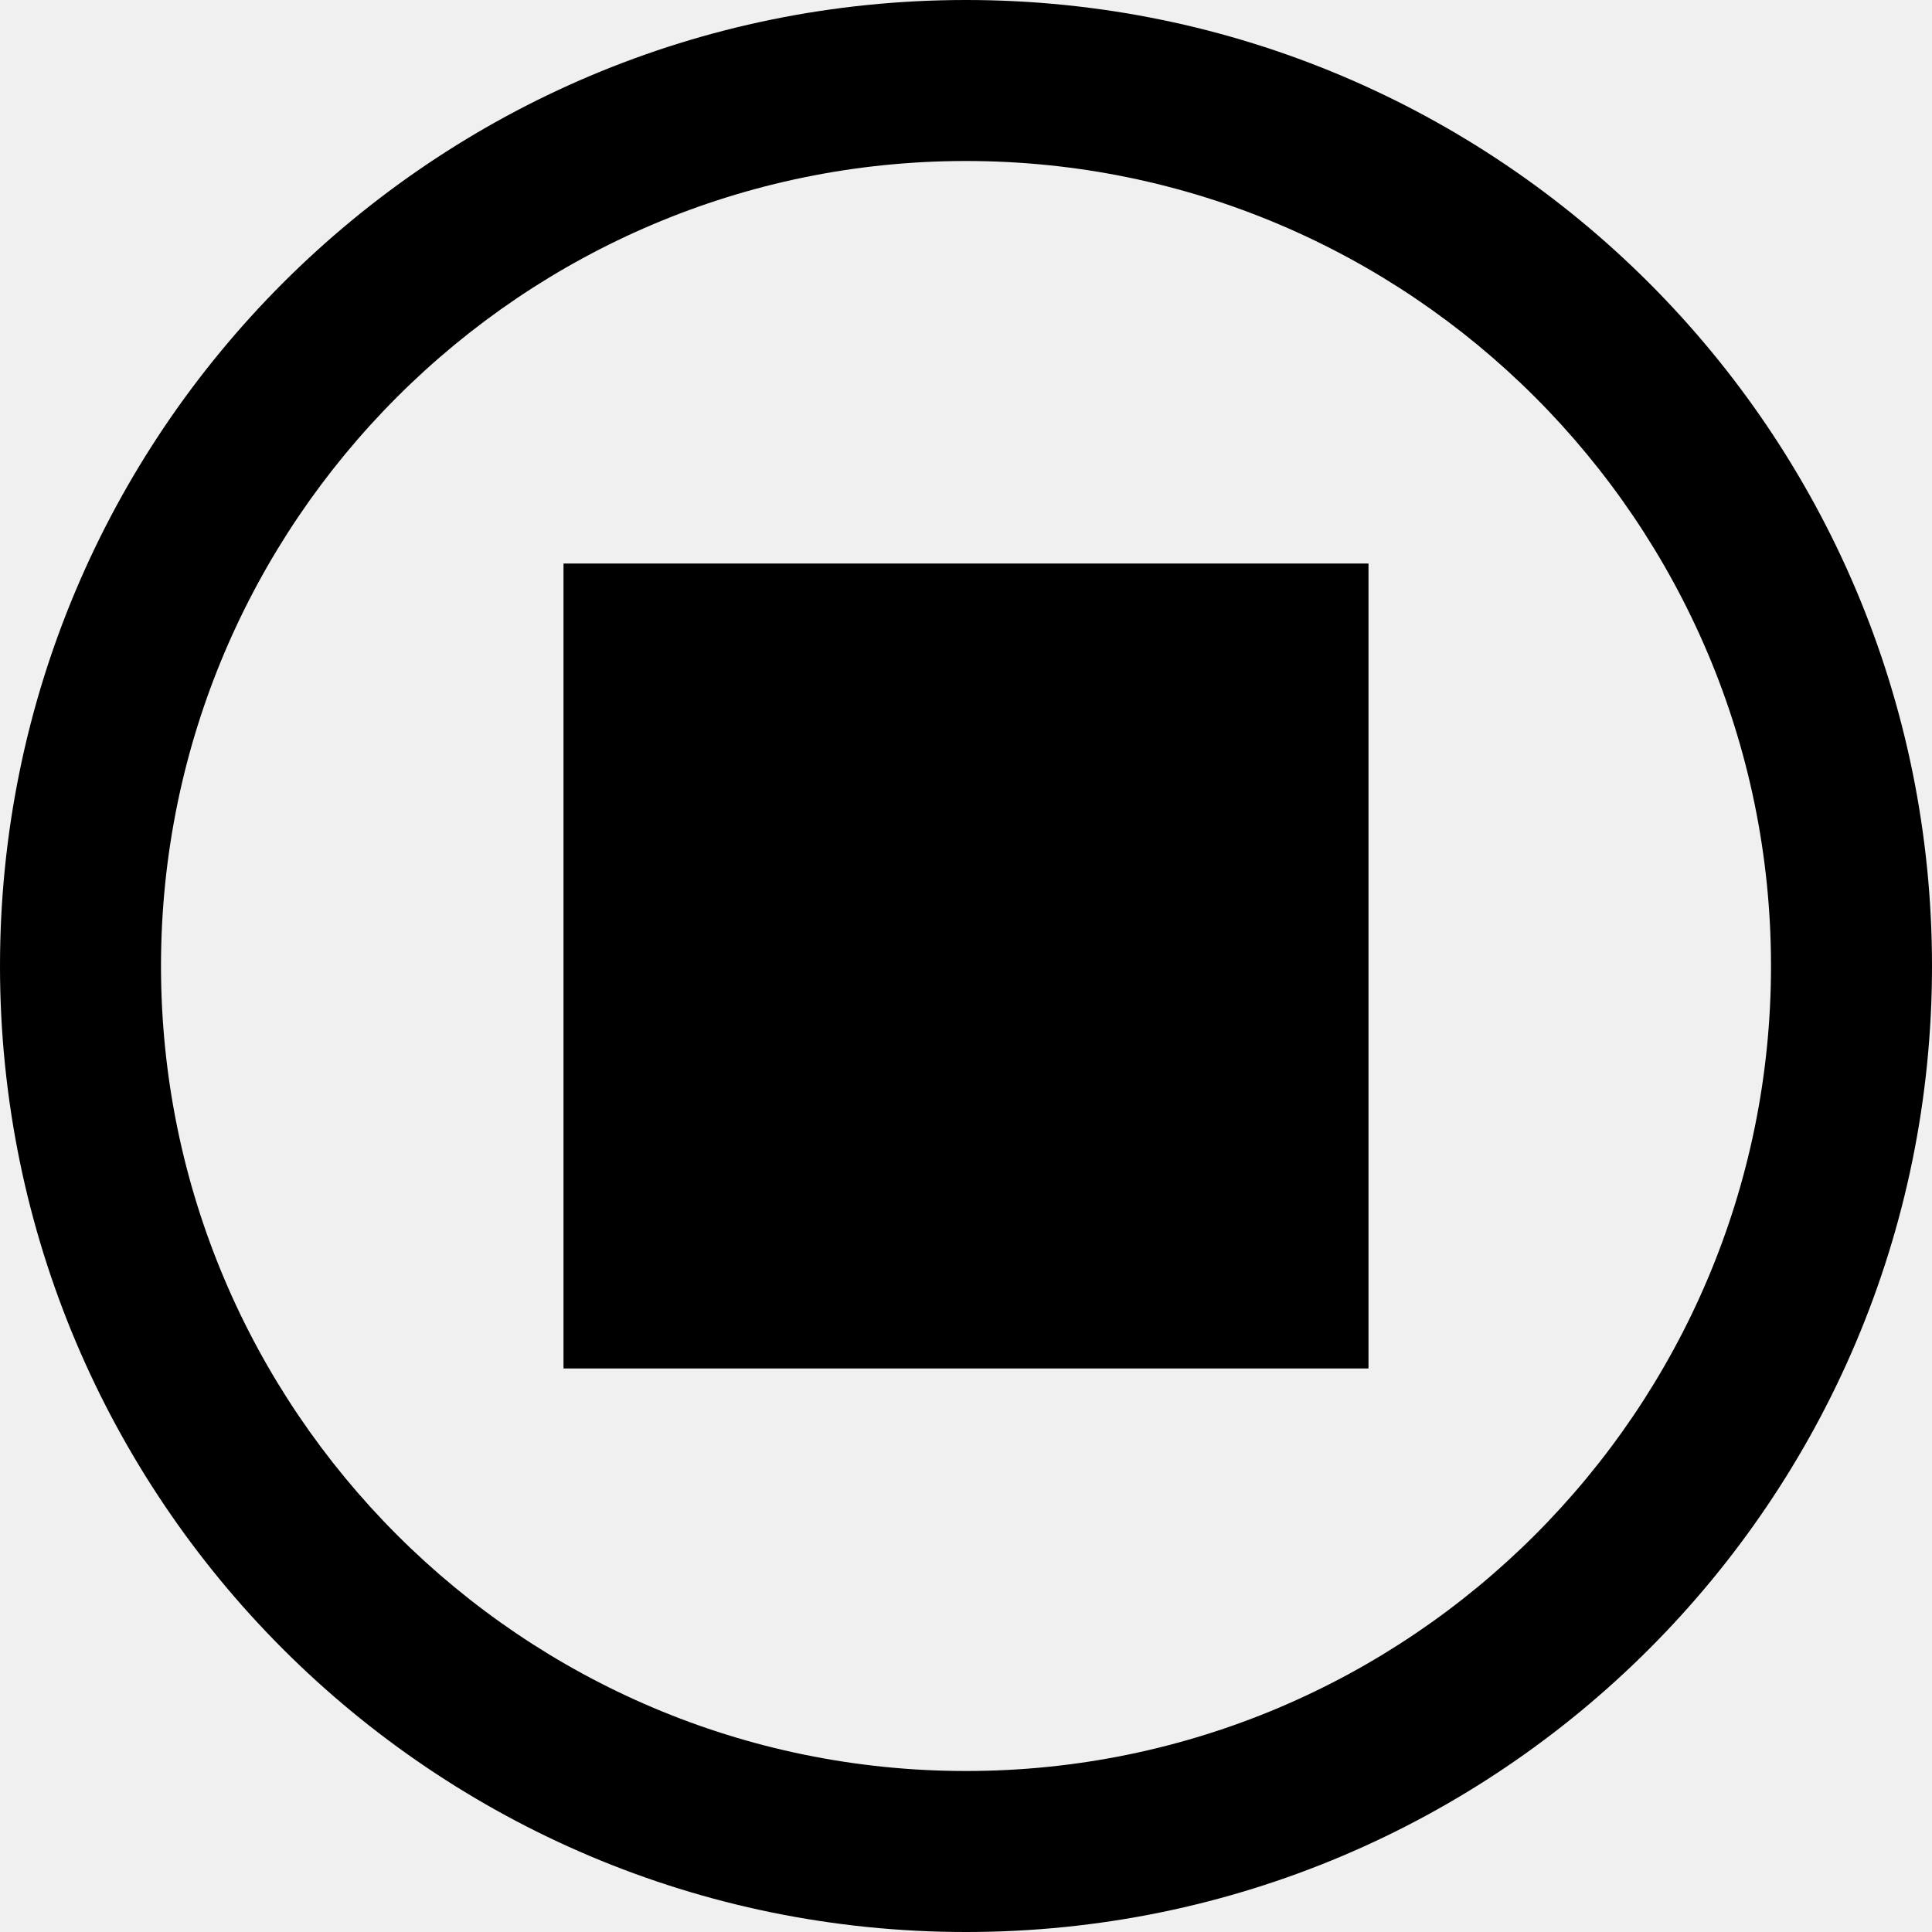
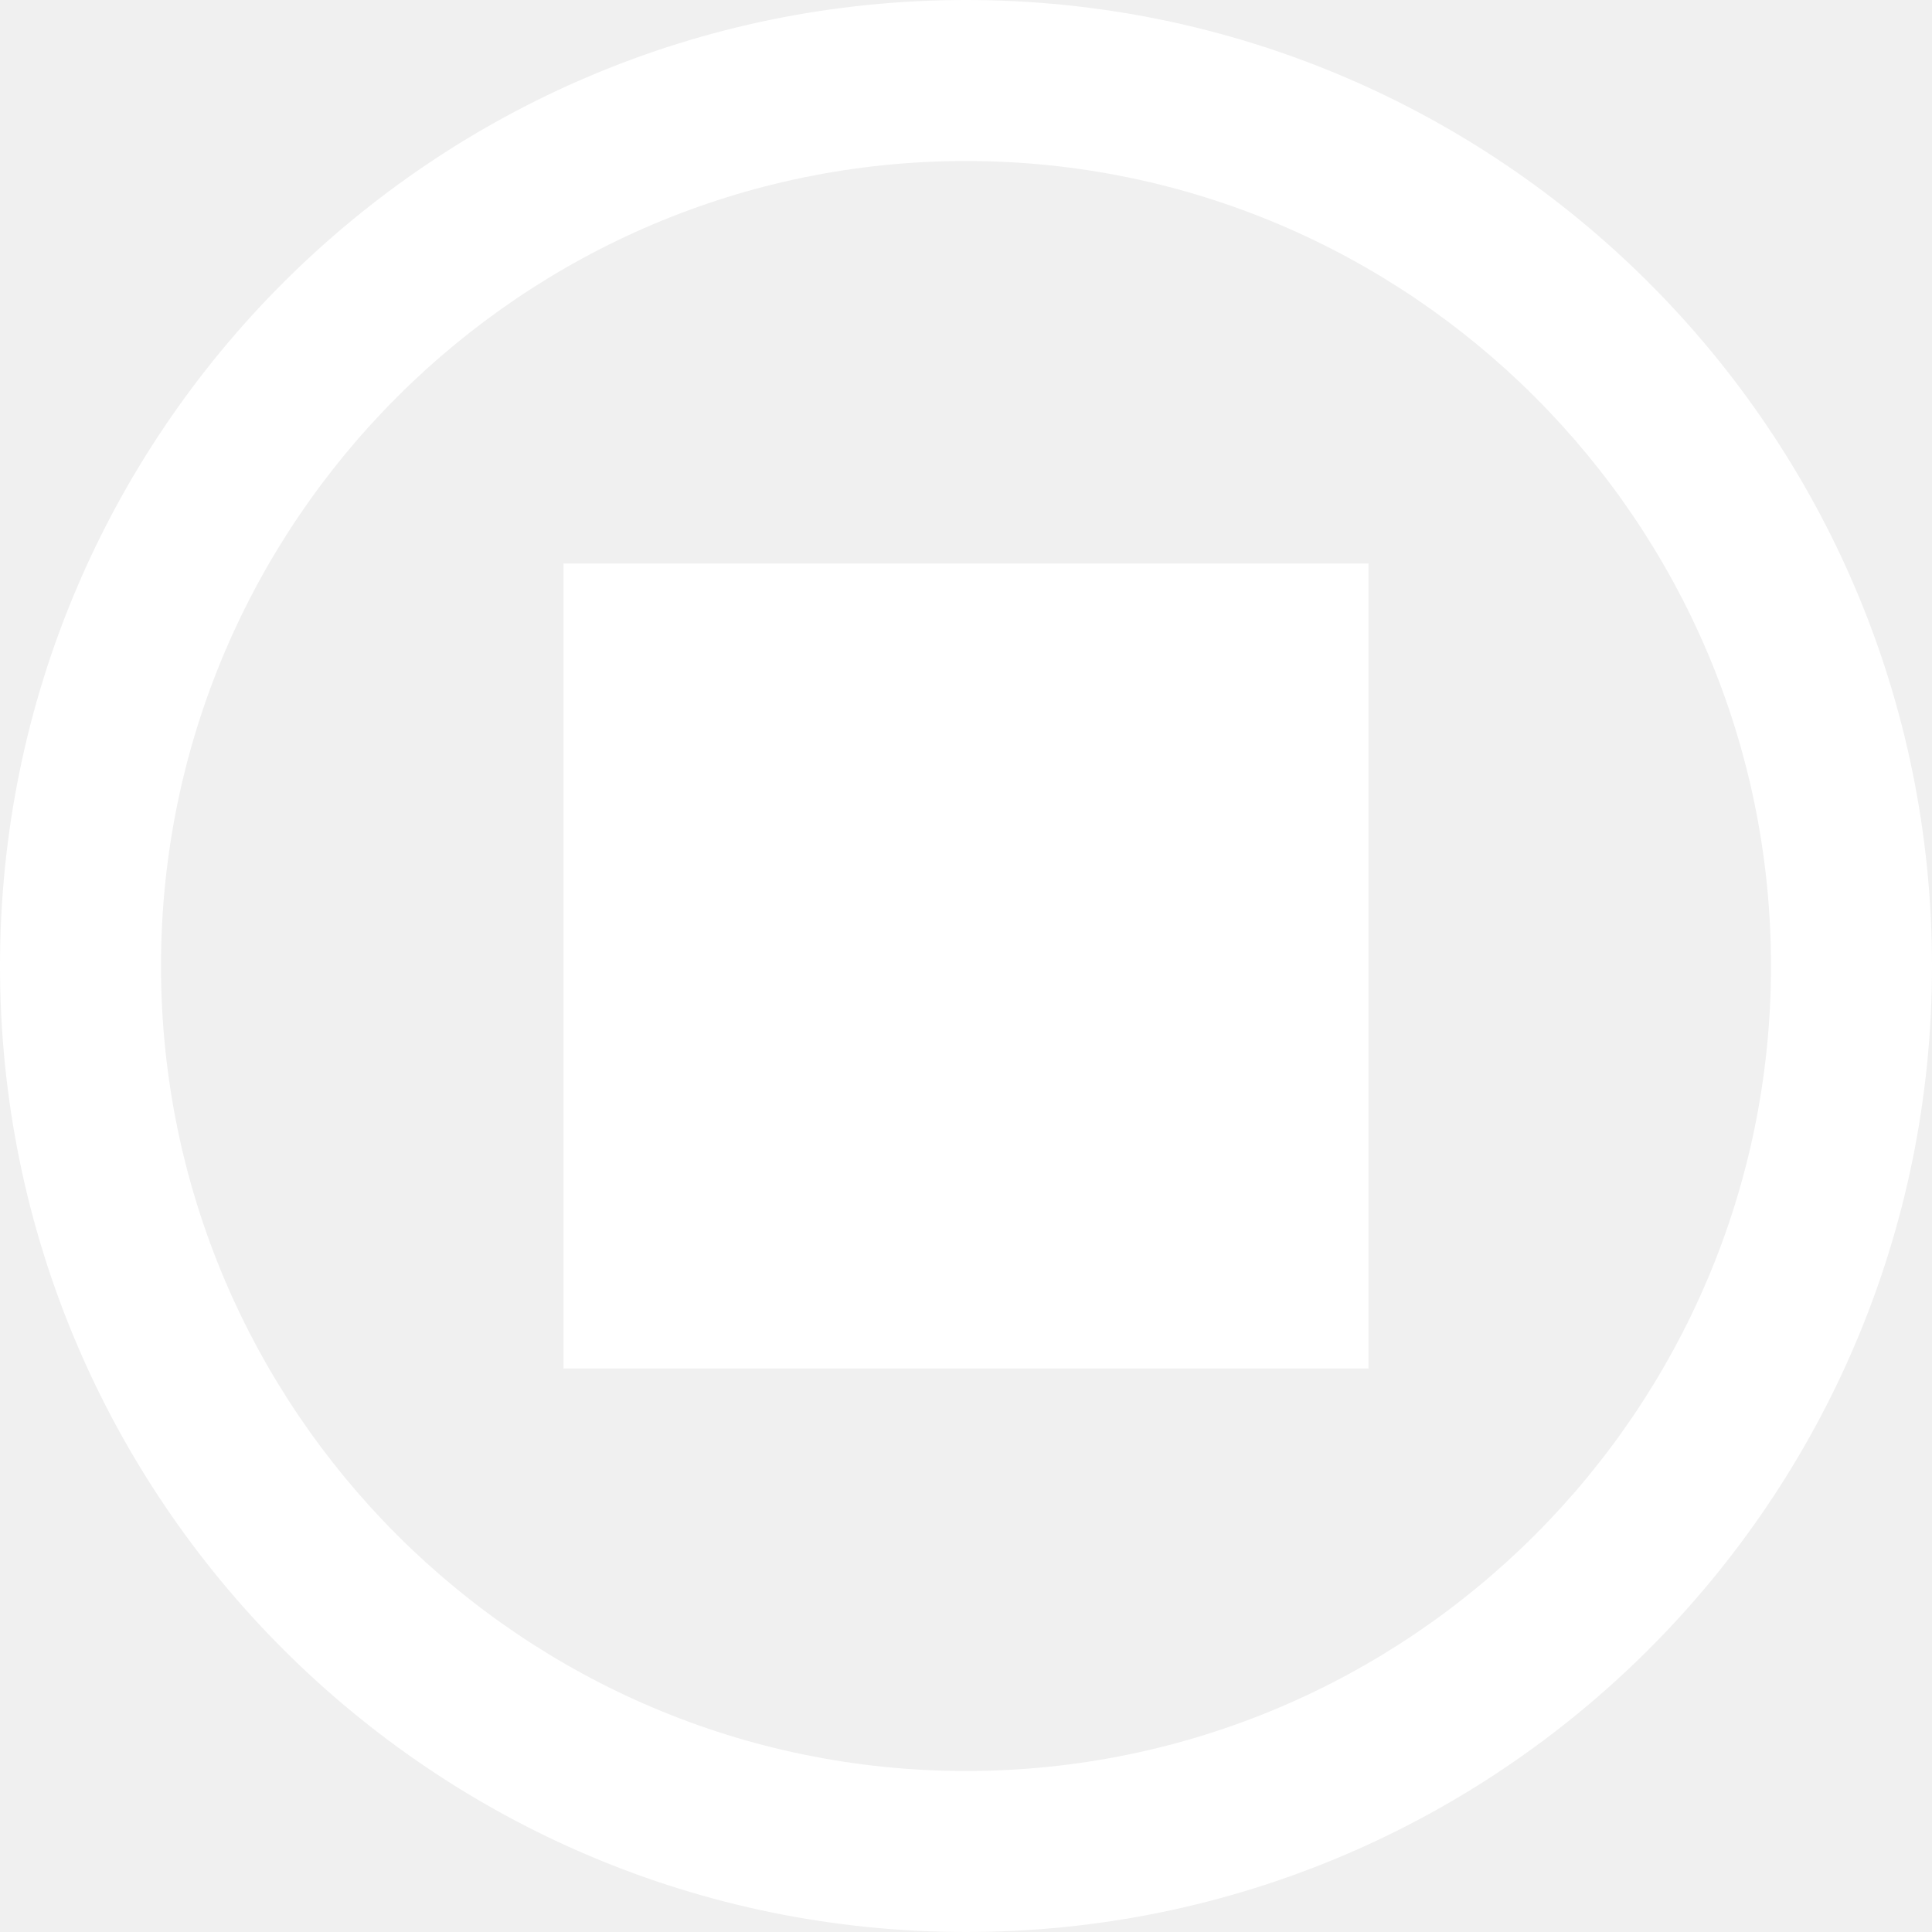
- <svg xmlns="http://www.w3.org/2000/svg" width="24" height="24" viewBox="0 0 24 24">
+ <svg xmlns="http://www.w3.org/2000/svg" fill="#fff" width="24" height="24" viewBox="0 0 24 24">
  <path d="M12 2c5.514 0 10 4.486 10 10s-4.486 10-10 10-10-4.486-10-10 4.486-10 10-10zm0-2c-6.627 0-12 5.373-12 12s5.373 12 12 12 12-5.373 12-12-5.373-12-12-12zm5 7h-10v10h10v-10z" />
</svg>
